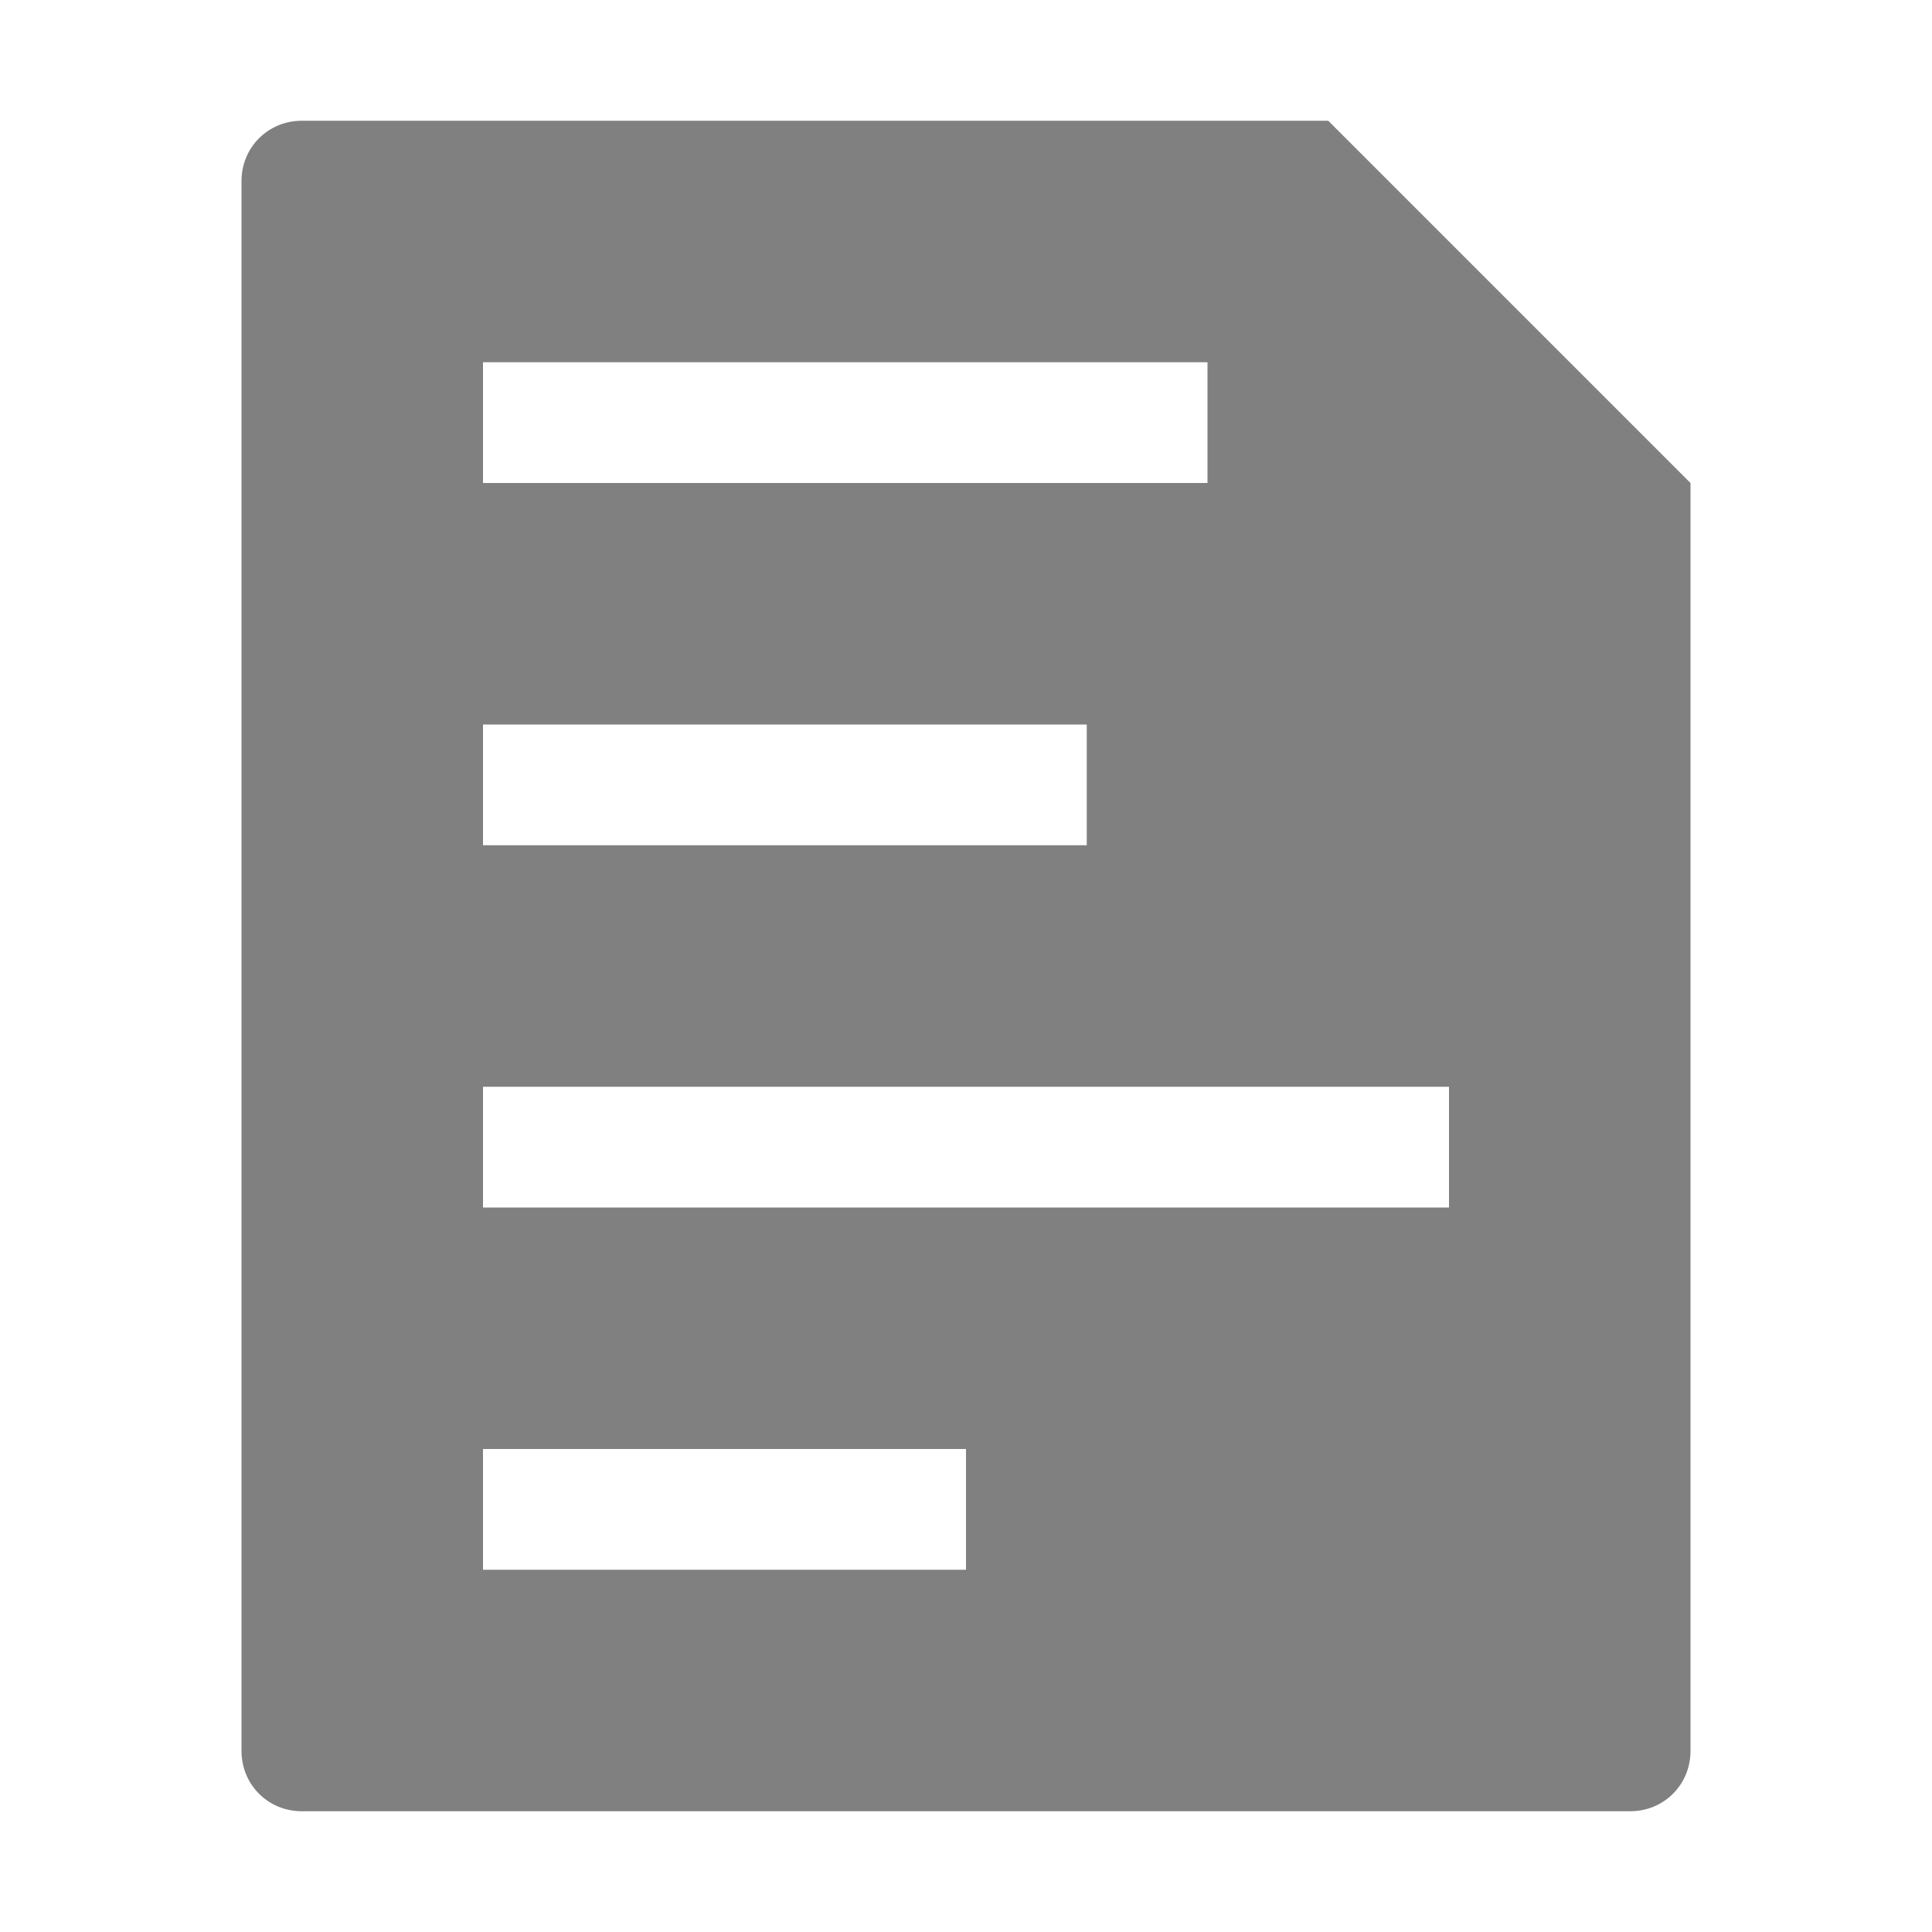
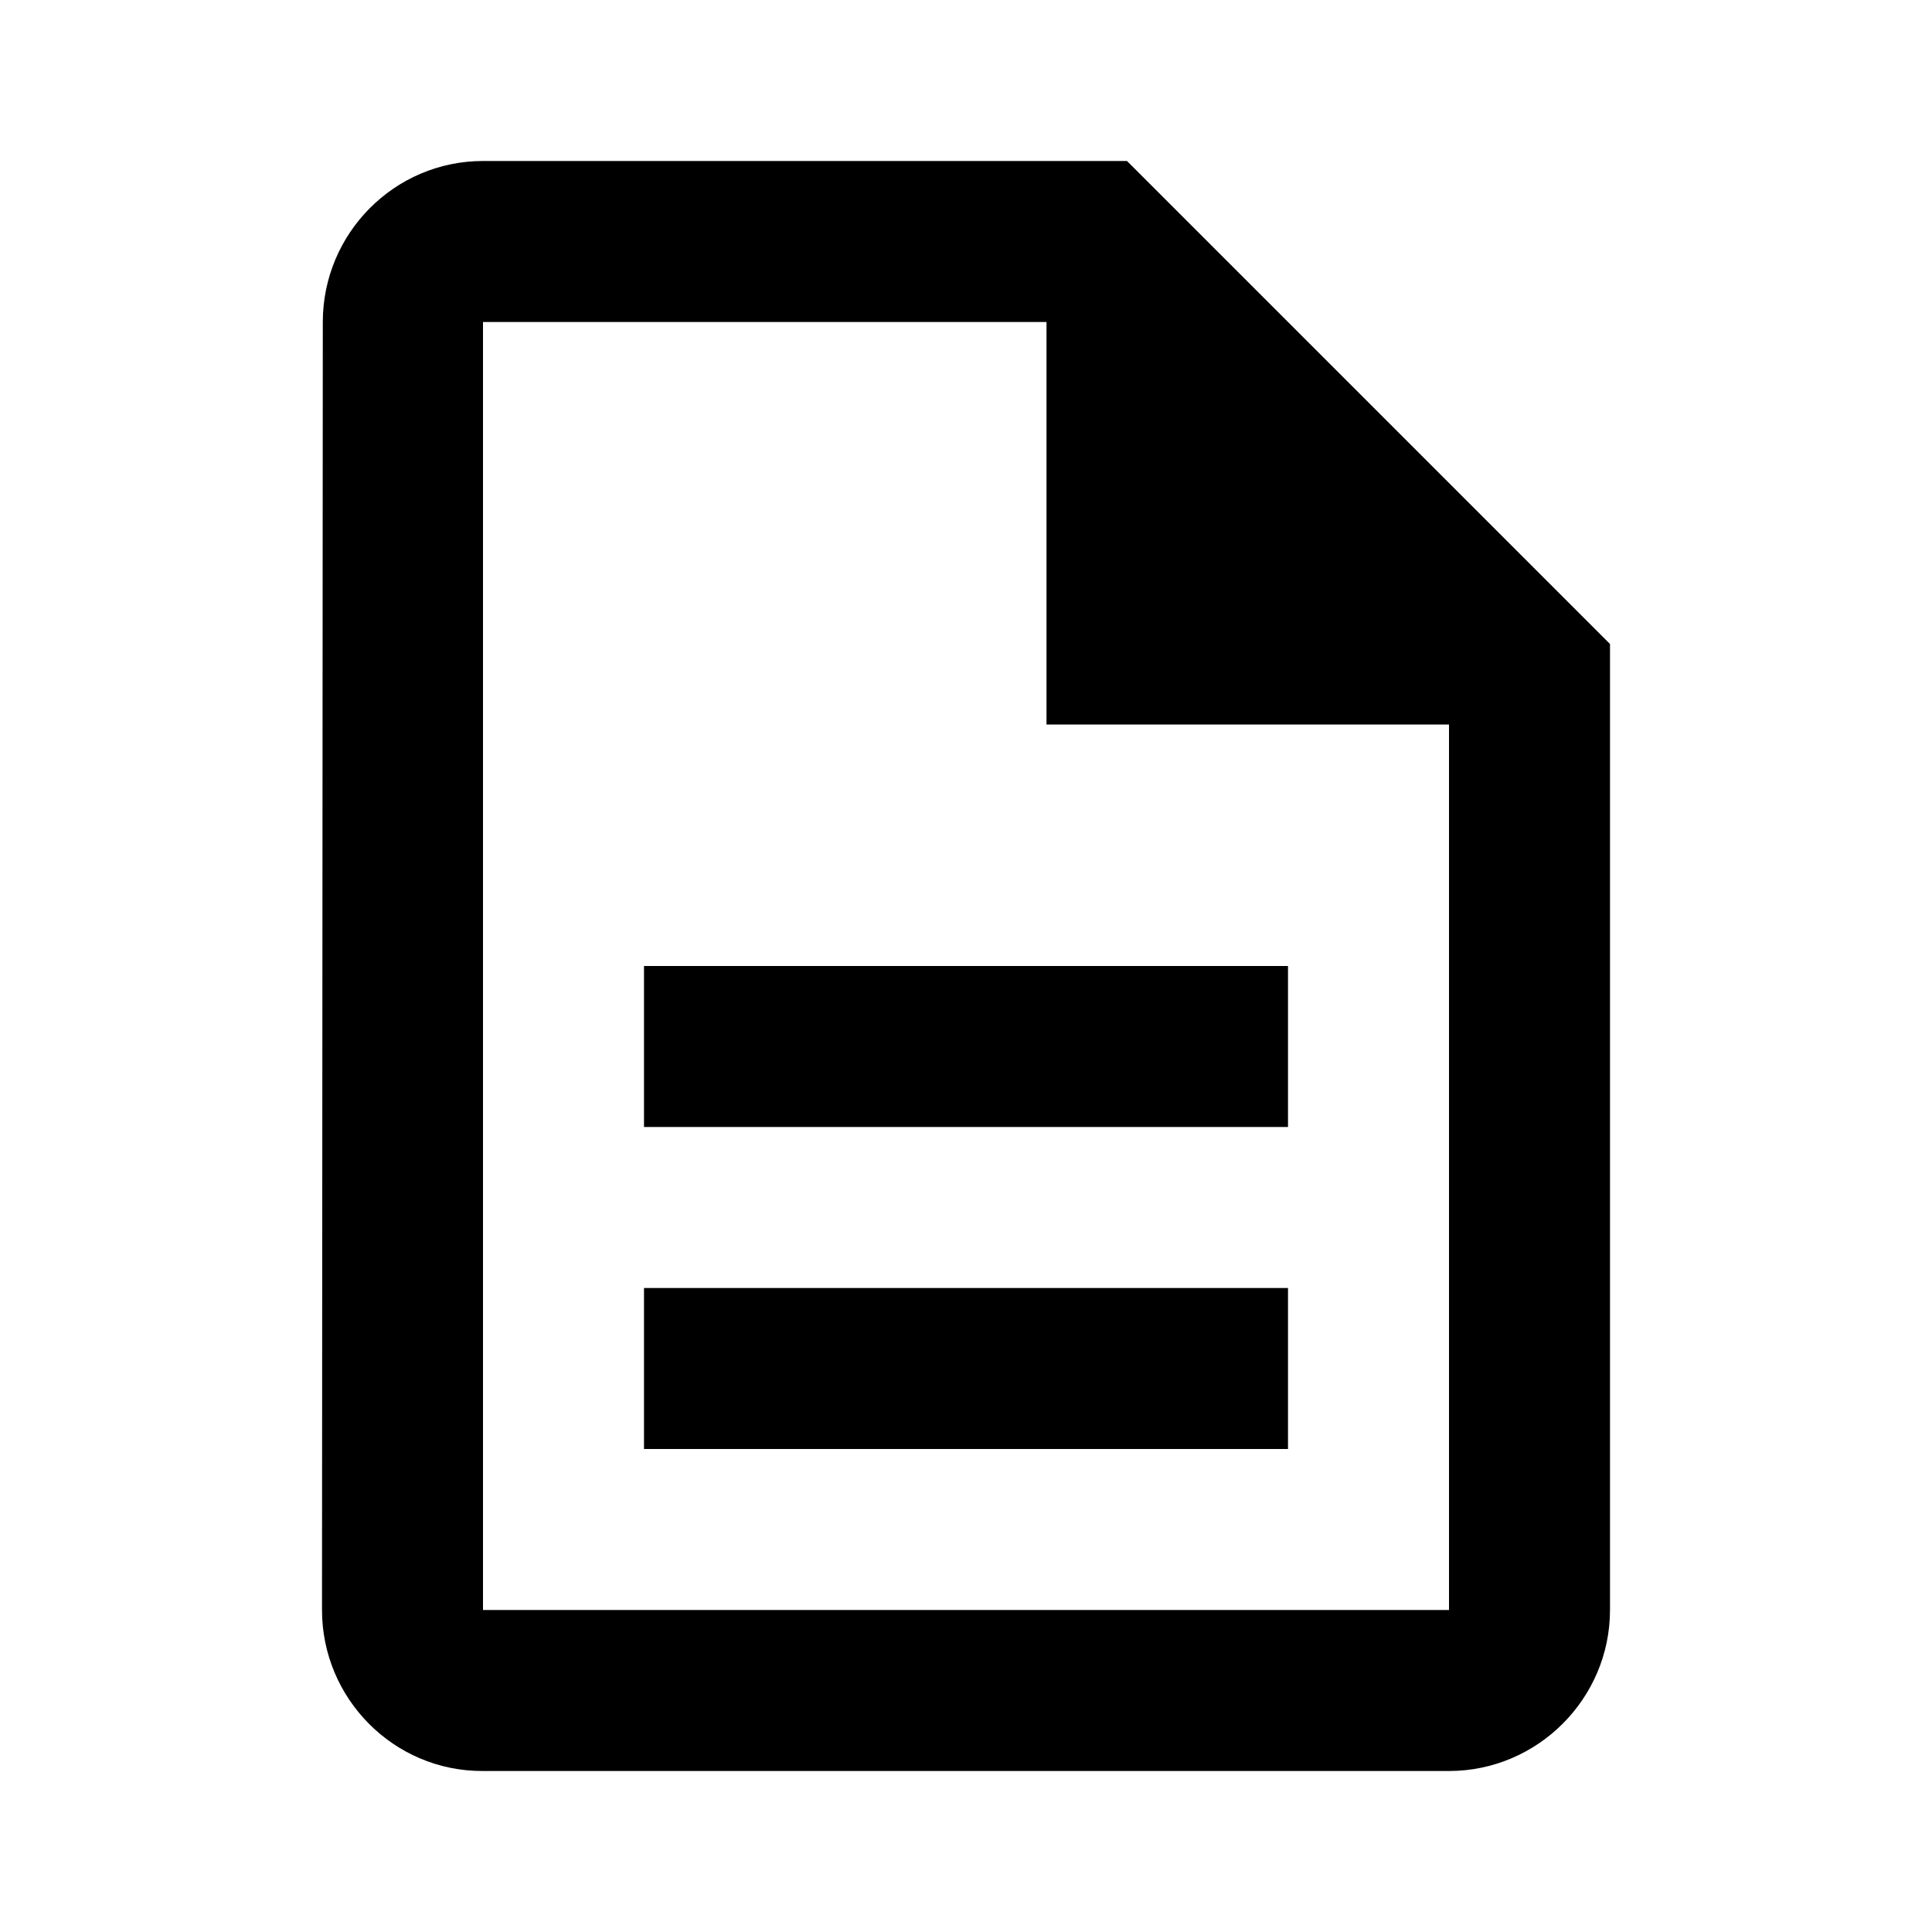
<svg xmlns="http://www.w3.org/2000/svg" width="24" height="24" viewBox="0 0 24 24" fill="none">
-   <path d="M3.75 1.5C3.33 1.5 3 1.83 3 2.25V21.75C3 22.17 3.33 22.5 3.75 22.5H20.25C20.67 22.5 21 22.17 21 21.75V6L16.5 1.5H3.75ZM6 4.5H15V6H6V4.5ZM6 9H13.5V10.5H6V9ZM6 13.5H18V15H6V13.5ZM6 18H12V19.5H6V18Z" fill="#808080" />
+   <path d="M14 2H6C4.9 2 4.01 2.9 4.01 4L4 20C4 21.1 4.89 22 5.99 22H18C19.1 22 20 21.1 20 20V8L14 2ZM6 20V4H13V9H18V20H6Z" fill="#000000" />
+   <rect x="8" y="12" width="8" height="2" fill="#000000" />
+   <rect x="8" y="16" width="8" height="2" fill="#000000" />
</svg>
